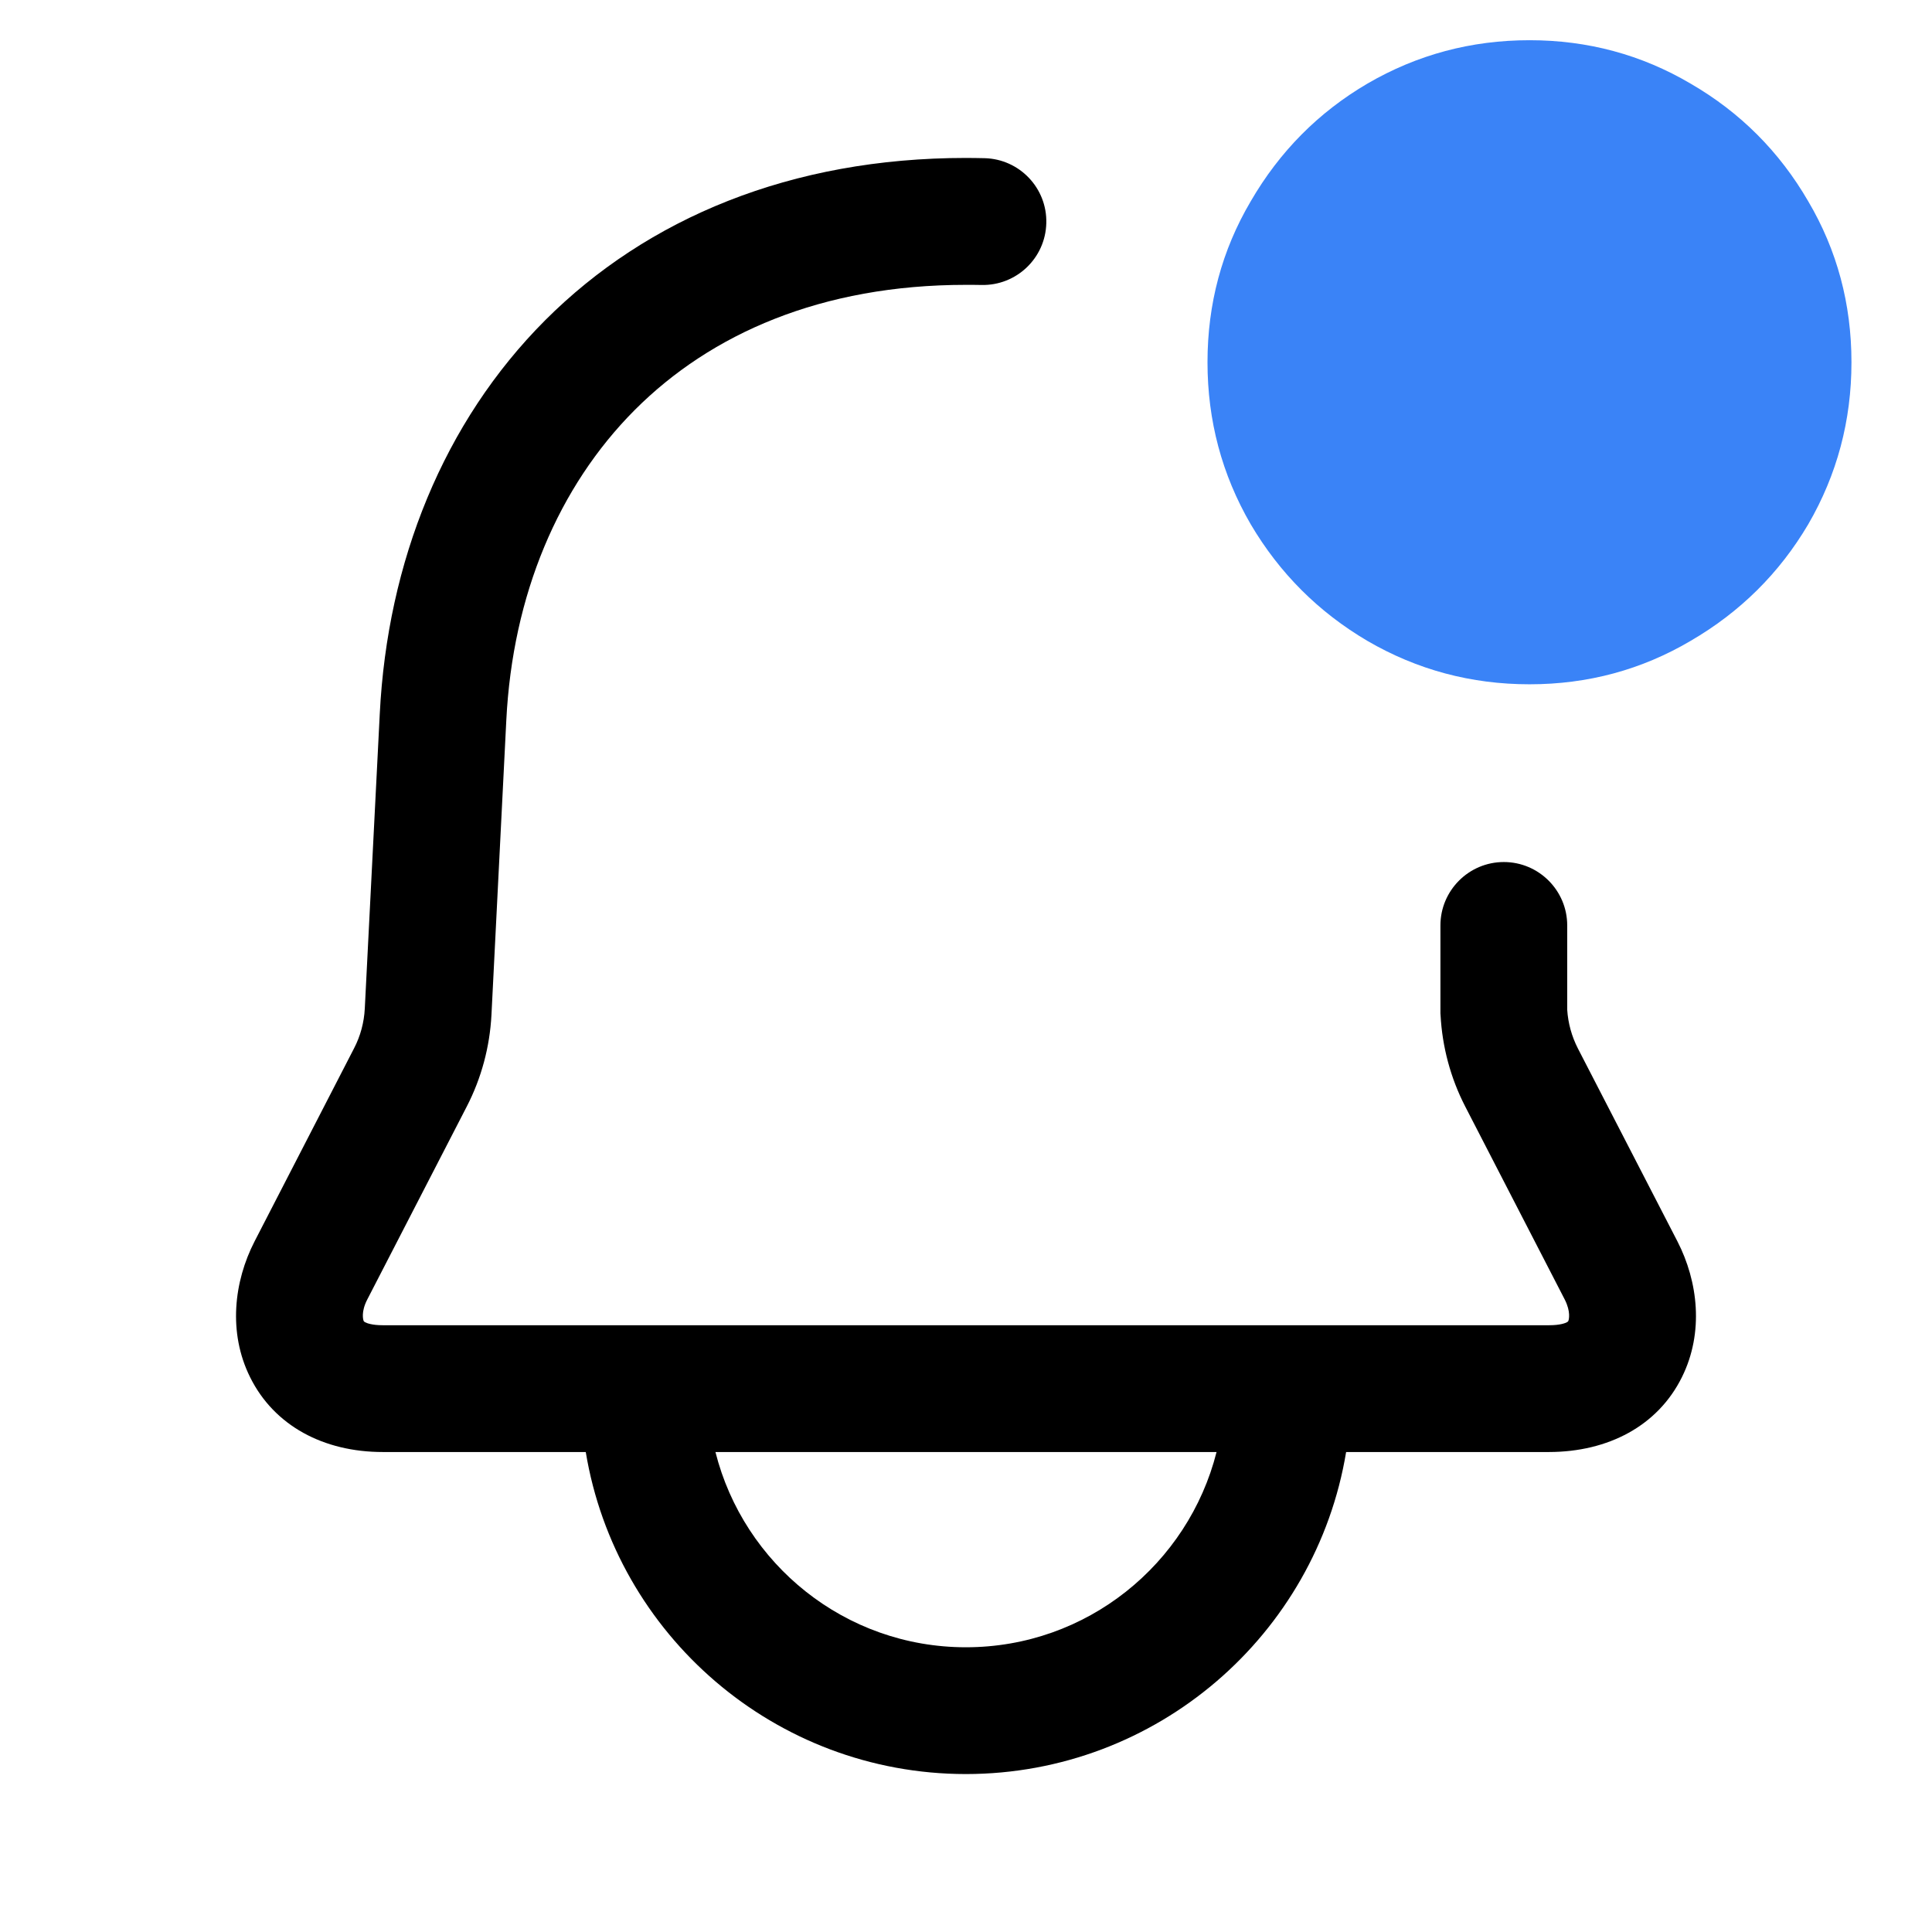
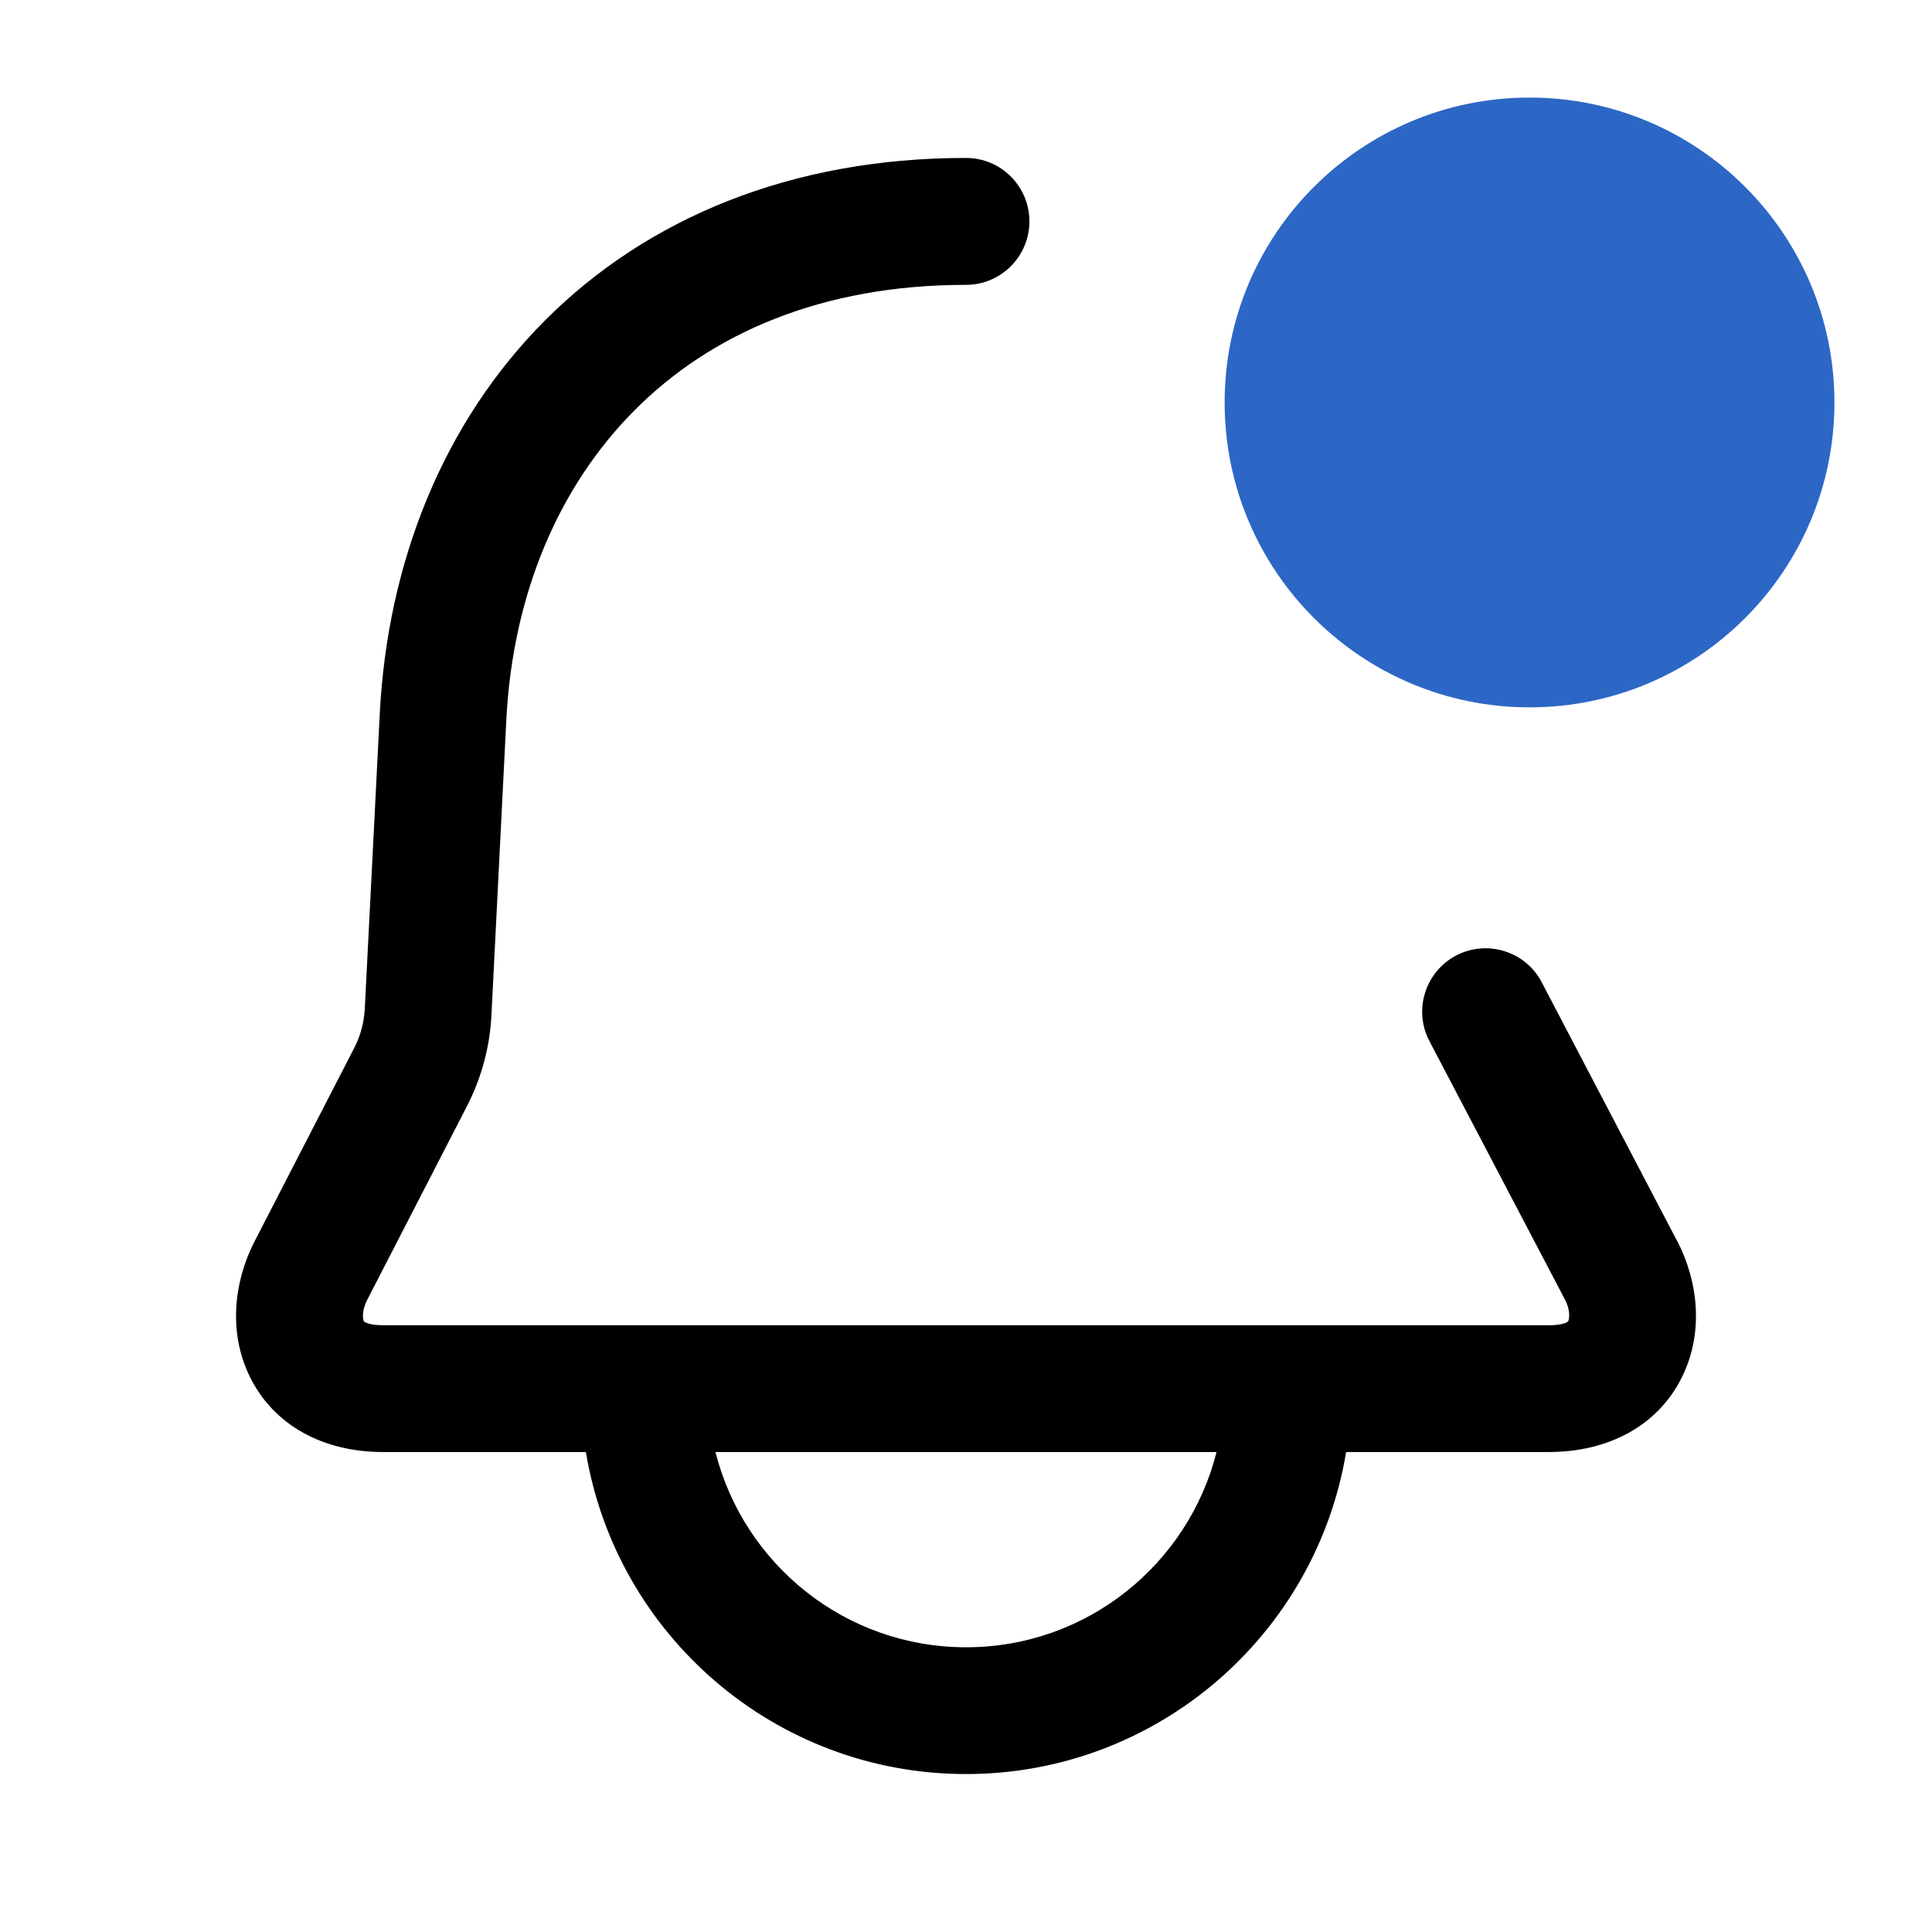
<svg xmlns="http://www.w3.org/2000/svg" height="16" viewBox="0 0 16 16" width="16">
-   <path fill-rule="evenodd" clip-rule="evenodd" d="M8.154 1.31C8.443 1.317 8.673 1.558 8.665 1.848C8.658 2.138 8.417 2.367 8.127 2.36C8.085 2.359 8.042 2.359 7.999 2.359C6.803 2.359 5.887 2.764 5.257 3.395C4.624 4.03 4.245 4.927 4.193 5.965L4.07 8.406C4.056 8.67 3.987 8.928 3.866 9.163L3.041 10.763C2.989 10.864 3.007 10.93 3.012 10.94C3.012 10.94 3.013 10.944 3.023 10.95C3.036 10.957 3.079 10.975 3.17 10.975H12.829C12.922 10.975 12.964 10.957 12.977 10.95C12.987 10.944 12.988 10.94 12.988 10.94C12.993 10.929 13.01 10.864 12.959 10.763L12.134 9.163C12.013 8.928 11.944 8.67 11.93 8.406L11.929 8.392V7.664C11.929 7.375 12.164 7.139 12.454 7.139C12.743 7.139 12.979 7.374 12.979 7.664V8.362C12.986 8.473 13.016 8.582 13.067 8.682L13.892 10.281C14.062 10.612 14.113 11.034 13.929 11.405C13.729 11.809 13.318 12.024 12.829 12.025H11.148C10.898 13.537 9.583 14.691 7.999 14.692C6.416 14.691 5.101 13.537 4.851 12.025H3.17C2.682 12.025 2.271 11.809 2.071 11.405C1.887 11.034 1.938 10.612 2.108 10.281L2.932 8.682C2.985 8.58 3.015 8.468 3.021 8.353L3.145 5.913C3.208 4.652 3.673 3.496 4.514 2.653C5.36 1.806 6.552 1.308 7.999 1.308C8.051 1.308 8.103 1.309 8.154 1.31ZM5.925 12.025C6.159 12.953 6.998 13.642 7.999 13.642C9.001 13.642 9.84 12.953 10.075 12.025H5.925Z" fill="black" />
-   <path d="M11.325 5.308C11.736 5.547 12.183 5.667 12.667 5.667C13.15 5.667 13.594 5.547 14 5.308C14.411 5.069 14.736 4.747 14.975 4.342C15.214 3.93 15.333 3.483 15.333 3C15.333 2.517 15.214 2.072 14.975 1.667C14.736 1.255 14.411 0.93 14 0.692C13.594 0.453 13.15 0.333 12.667 0.333C12.183 0.333 11.736 0.453 11.325 0.692C10.919 0.93 10.597 1.255 10.358 1.667C10.119 2.072 10 2.517 10 3C10 3.483 10.119 3.93 10.358 4.342C10.597 4.747 10.919 5.069 11.325 5.308Z" fill="#3A83F7" />
+   <path fill-rule="evenodd" clip-rule="evenodd" d="M8 1.308C8.29 1.308 8.525 1.543 8.525 1.833C8.525 2.123 8.29 2.359 8 2.359C6.803 2.359 5.887 2.764 5.258 3.395C4.624 4.03 4.245 4.927 4.193 5.965L4.07 8.406C4.057 8.67 3.987 8.928 3.866 9.163L3.042 10.763C2.99 10.864 3.008 10.93 3.012 10.94C3.012 10.94 3.013 10.944 3.023 10.95C3.036 10.957 3.079 10.975 3.171 10.975H12.83C12.922 10.975 12.964 10.957 12.977 10.95C12.987 10.944 12.988 10.94 12.988 10.94C12.993 10.929 13.012 10.863 12.96 10.762L11.838 8.622C11.703 8.366 11.803 8.048 12.059 7.913C12.316 7.779 12.634 7.878 12.768 8.135L13.89 10.279L13.892 10.281C14.062 10.612 14.113 11.034 13.929 11.405C13.73 11.809 13.318 12.024 12.83 12.025H11.148C10.898 13.537 9.584 14.691 8.001 14.692C6.417 14.692 5.103 13.538 4.852 12.025H3.171C2.682 12.025 2.271 11.809 2.071 11.405C1.887 11.034 1.938 10.612 2.108 10.281L2.932 8.682C2.985 8.58 3.015 8.468 3.021 8.353L3.145 5.913C3.209 4.652 3.673 3.496 4.514 2.653C5.36 1.806 6.552 1.308 8 1.308ZM5.925 12.025C6.16 12.954 6.999 13.642 8.001 13.642C9.002 13.642 9.841 12.953 10.075 12.025H5.925Z" fill="black" />
+   <circle cx="12.667" cy="3.333" r="2.525" fill="#2c67c5" />
</svg>
